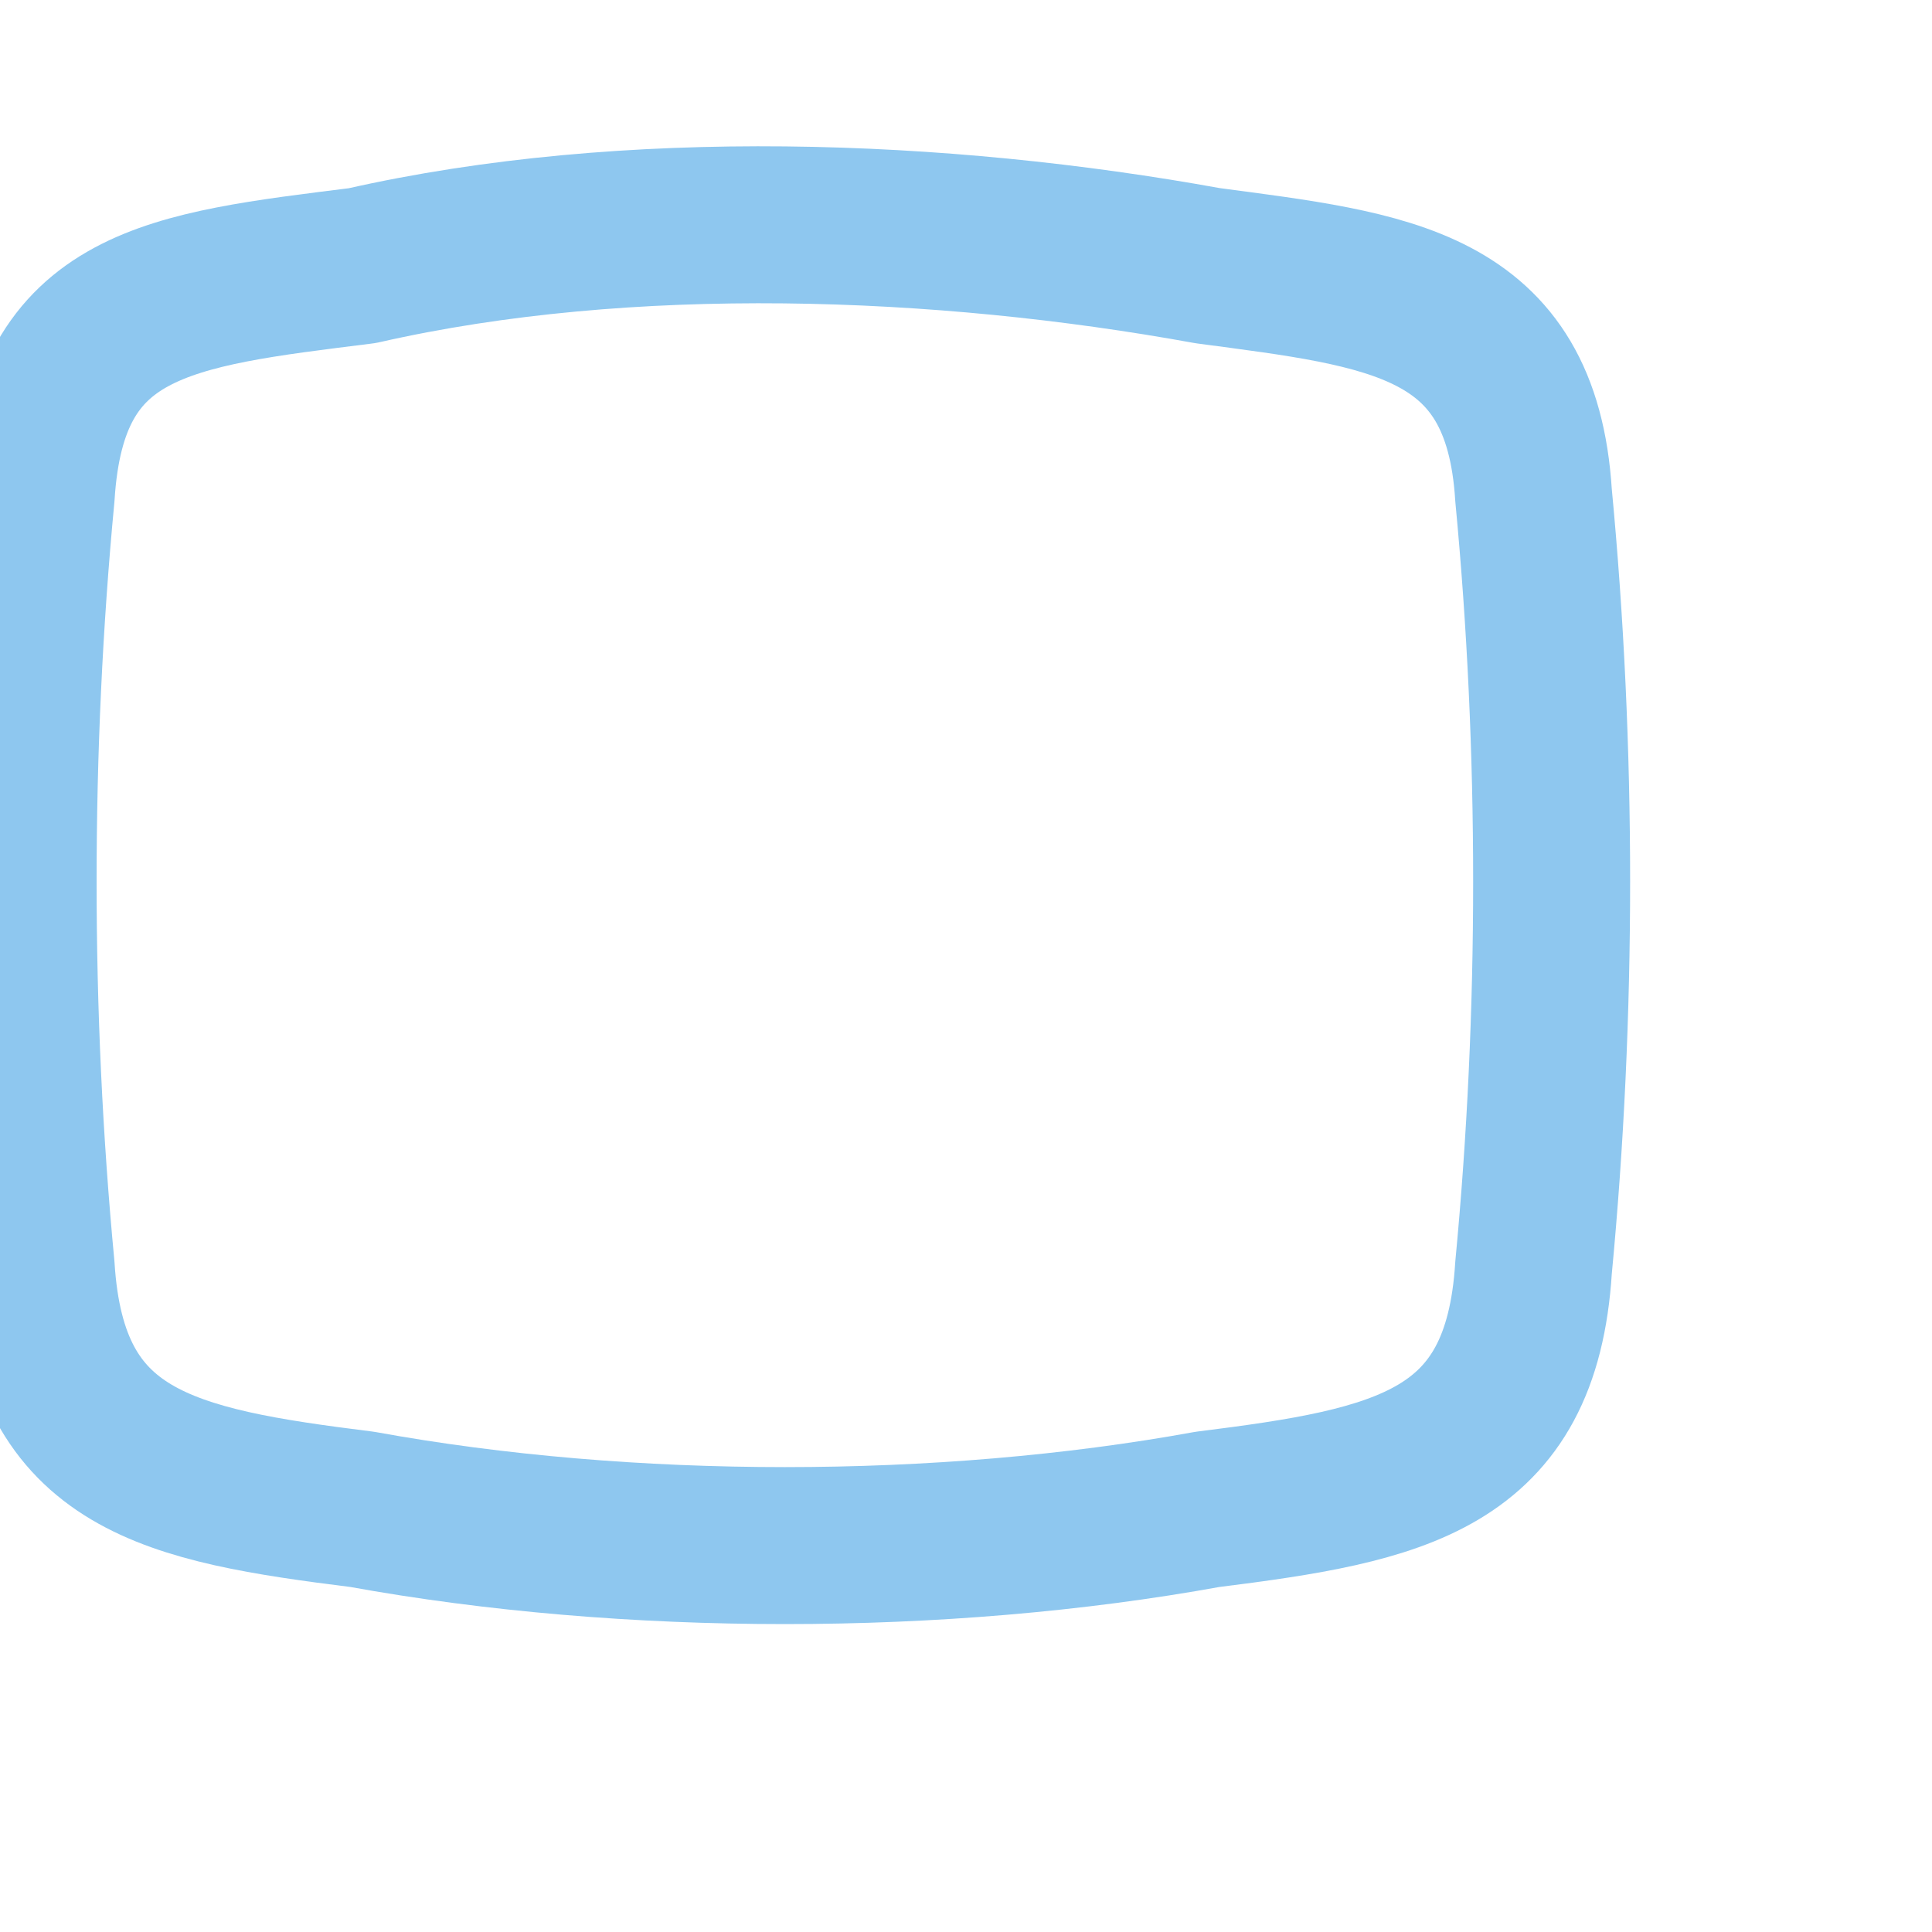
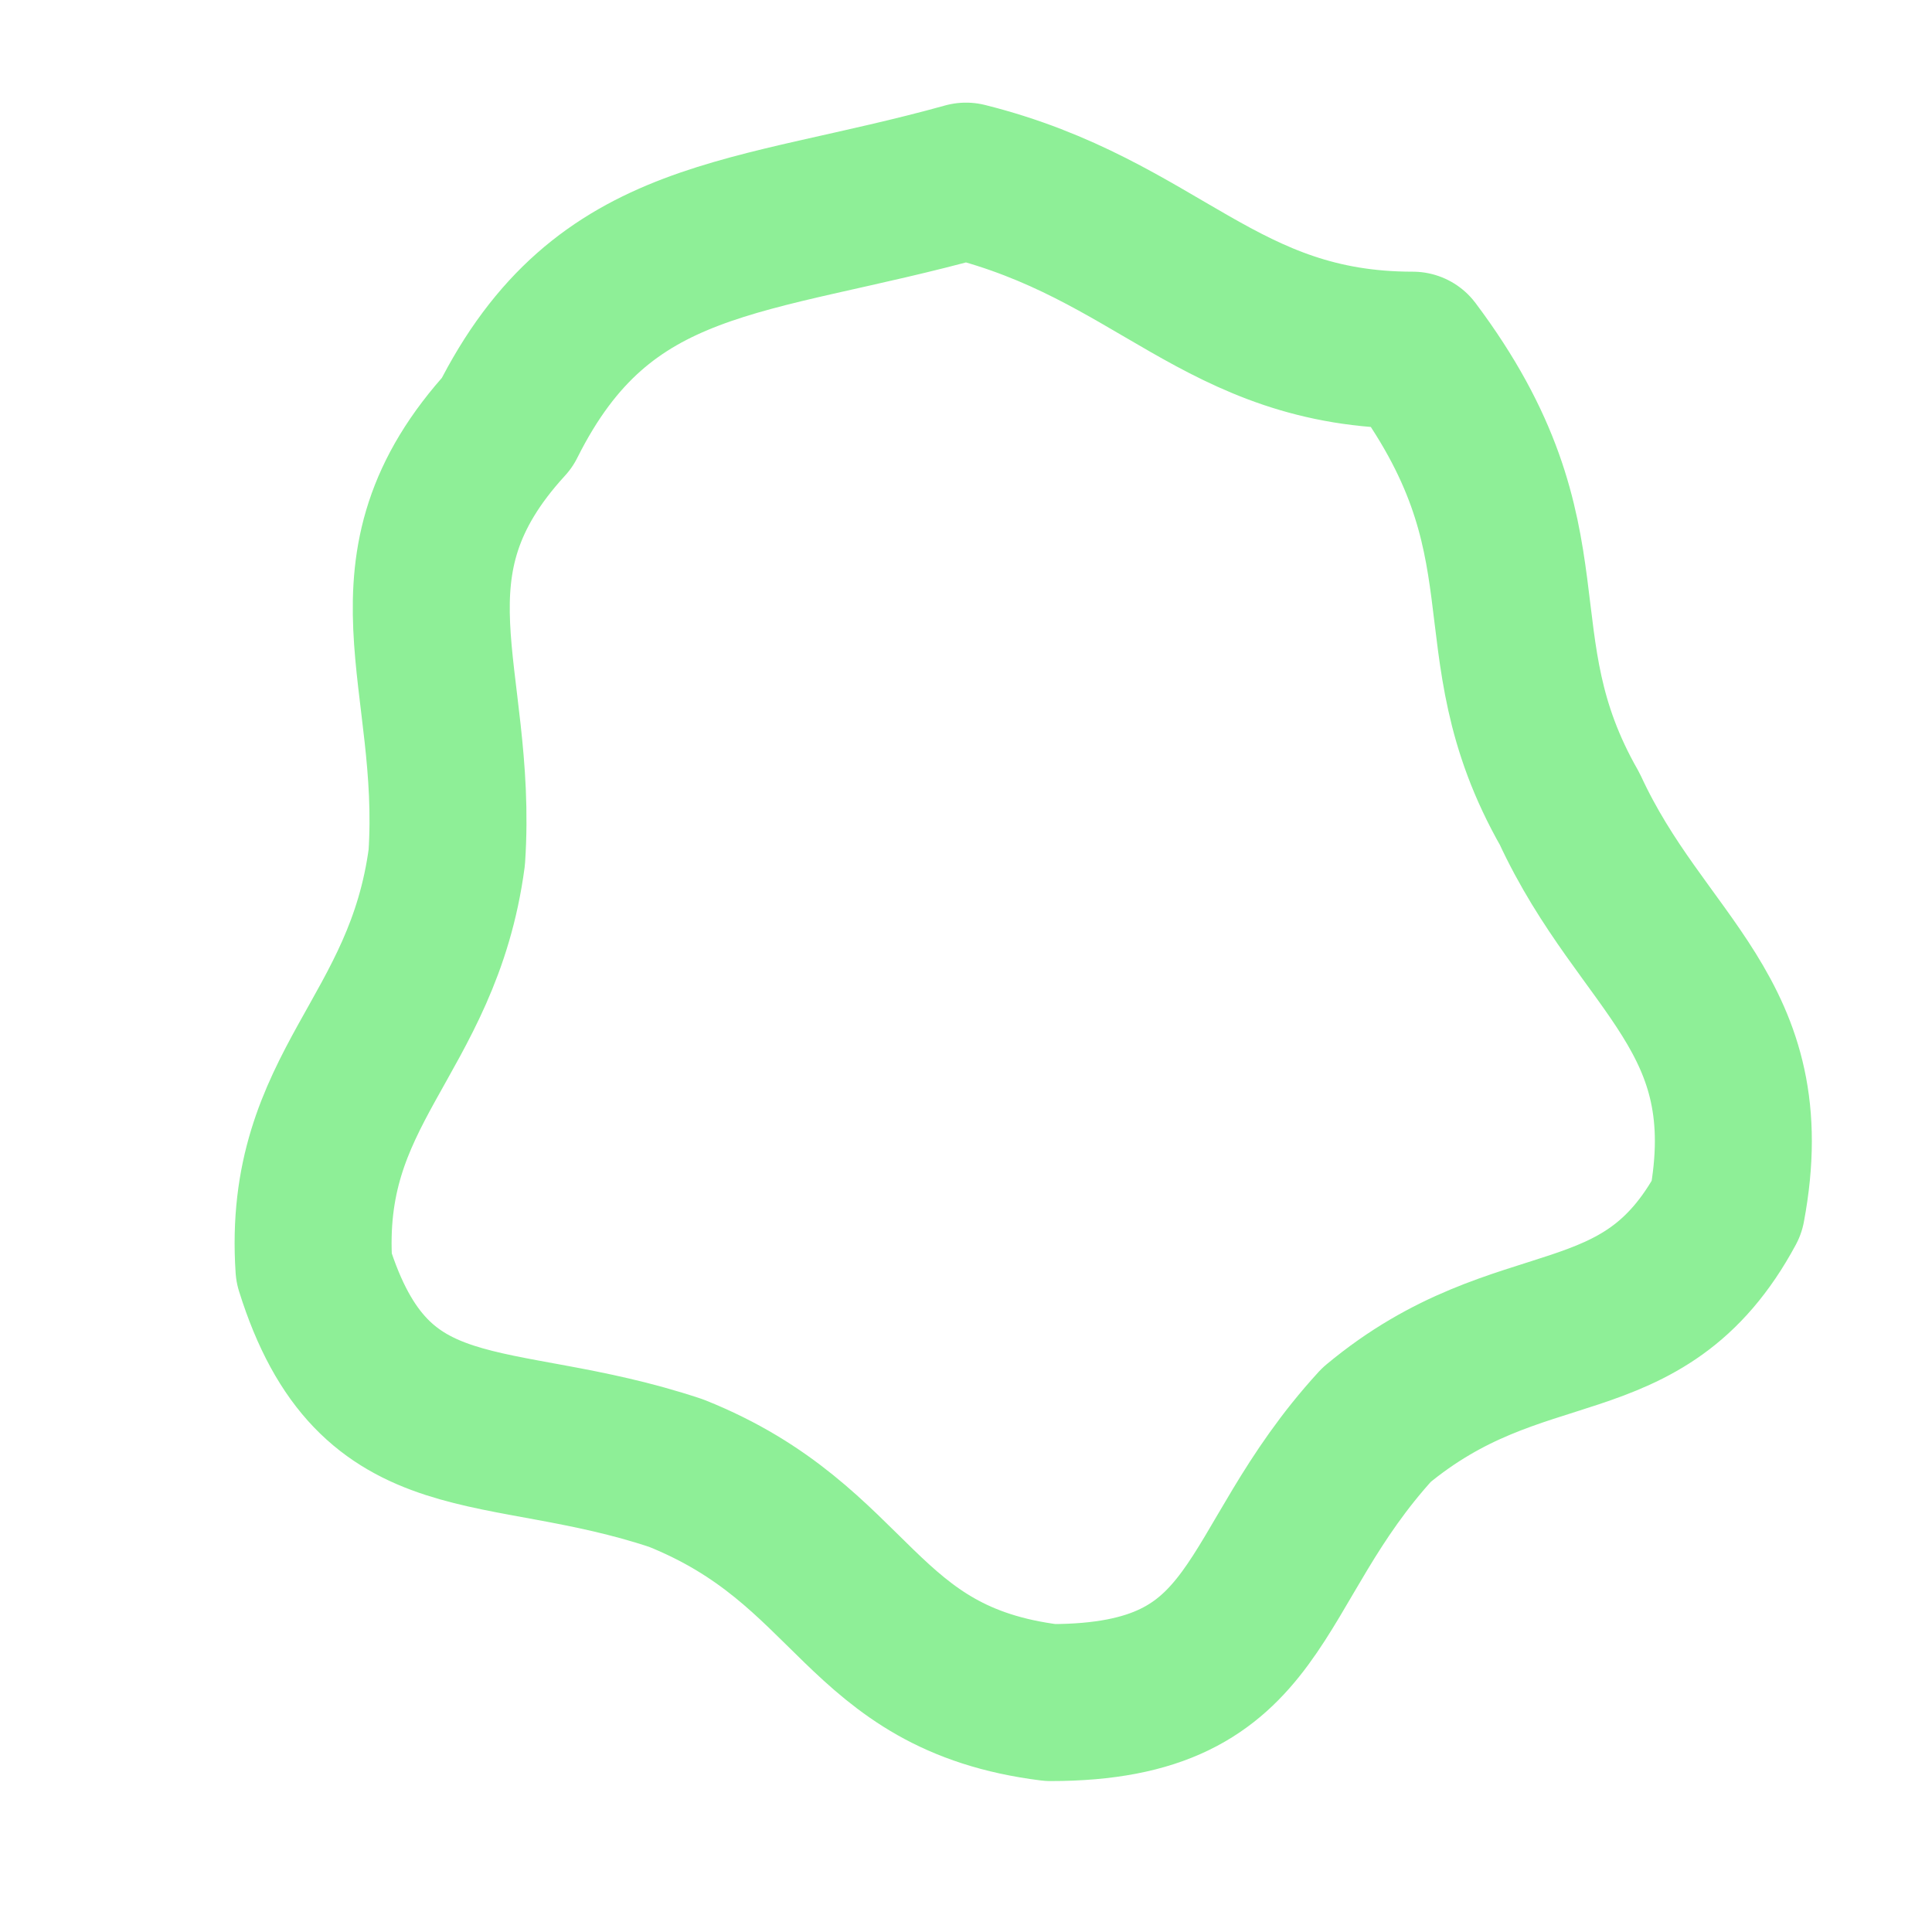
<svg xmlns="http://www.w3.org/2000/svg" width="16" height="16" viewBox="0 0 16 16">
-   <path d="M3 2.2c2.2-.5 4.8-.4 7 0 1.5.2 2.6.3 2.7 1.9.2 2.1.2 4.3 0 6.4-.1 1.6-1.1 1.8-2.7 2-2.2.4-4.8.4-7 0-1.6-.2-2.6-.4-2.7-2C.1 8.4.1 6.2.3 4.1.4 2.5 1.4 2.4 3 2.2z" fill="none" stroke="#8ec7ef" stroke-width="1.3" stroke-linejoin="round" />
+   <path d="M8 1.5c1.6.4 2.1 1.4 3.7 1.4 1.2 1.6.5 2.4 1.3 3.8.6 1.3 1.6 1.7 1.3 3.3-.7 1.3-1.7.8-2.9 1.8-1.1 1.2-.9 2.3-2.7 2.3-1.6-.2-1.6-1.3-3.1-1.9-1.5-.5-2.5-.1-3-1.7-.1-1.5.9-1.9 1.1-3.4.1-1.5-.6-2.4.5-3.6C5 1.9 6.2 2 8 1.5z" fill="none" stroke="#8eef97" stroke-width="1.3" stroke-linejoin="round" />
</svg>
